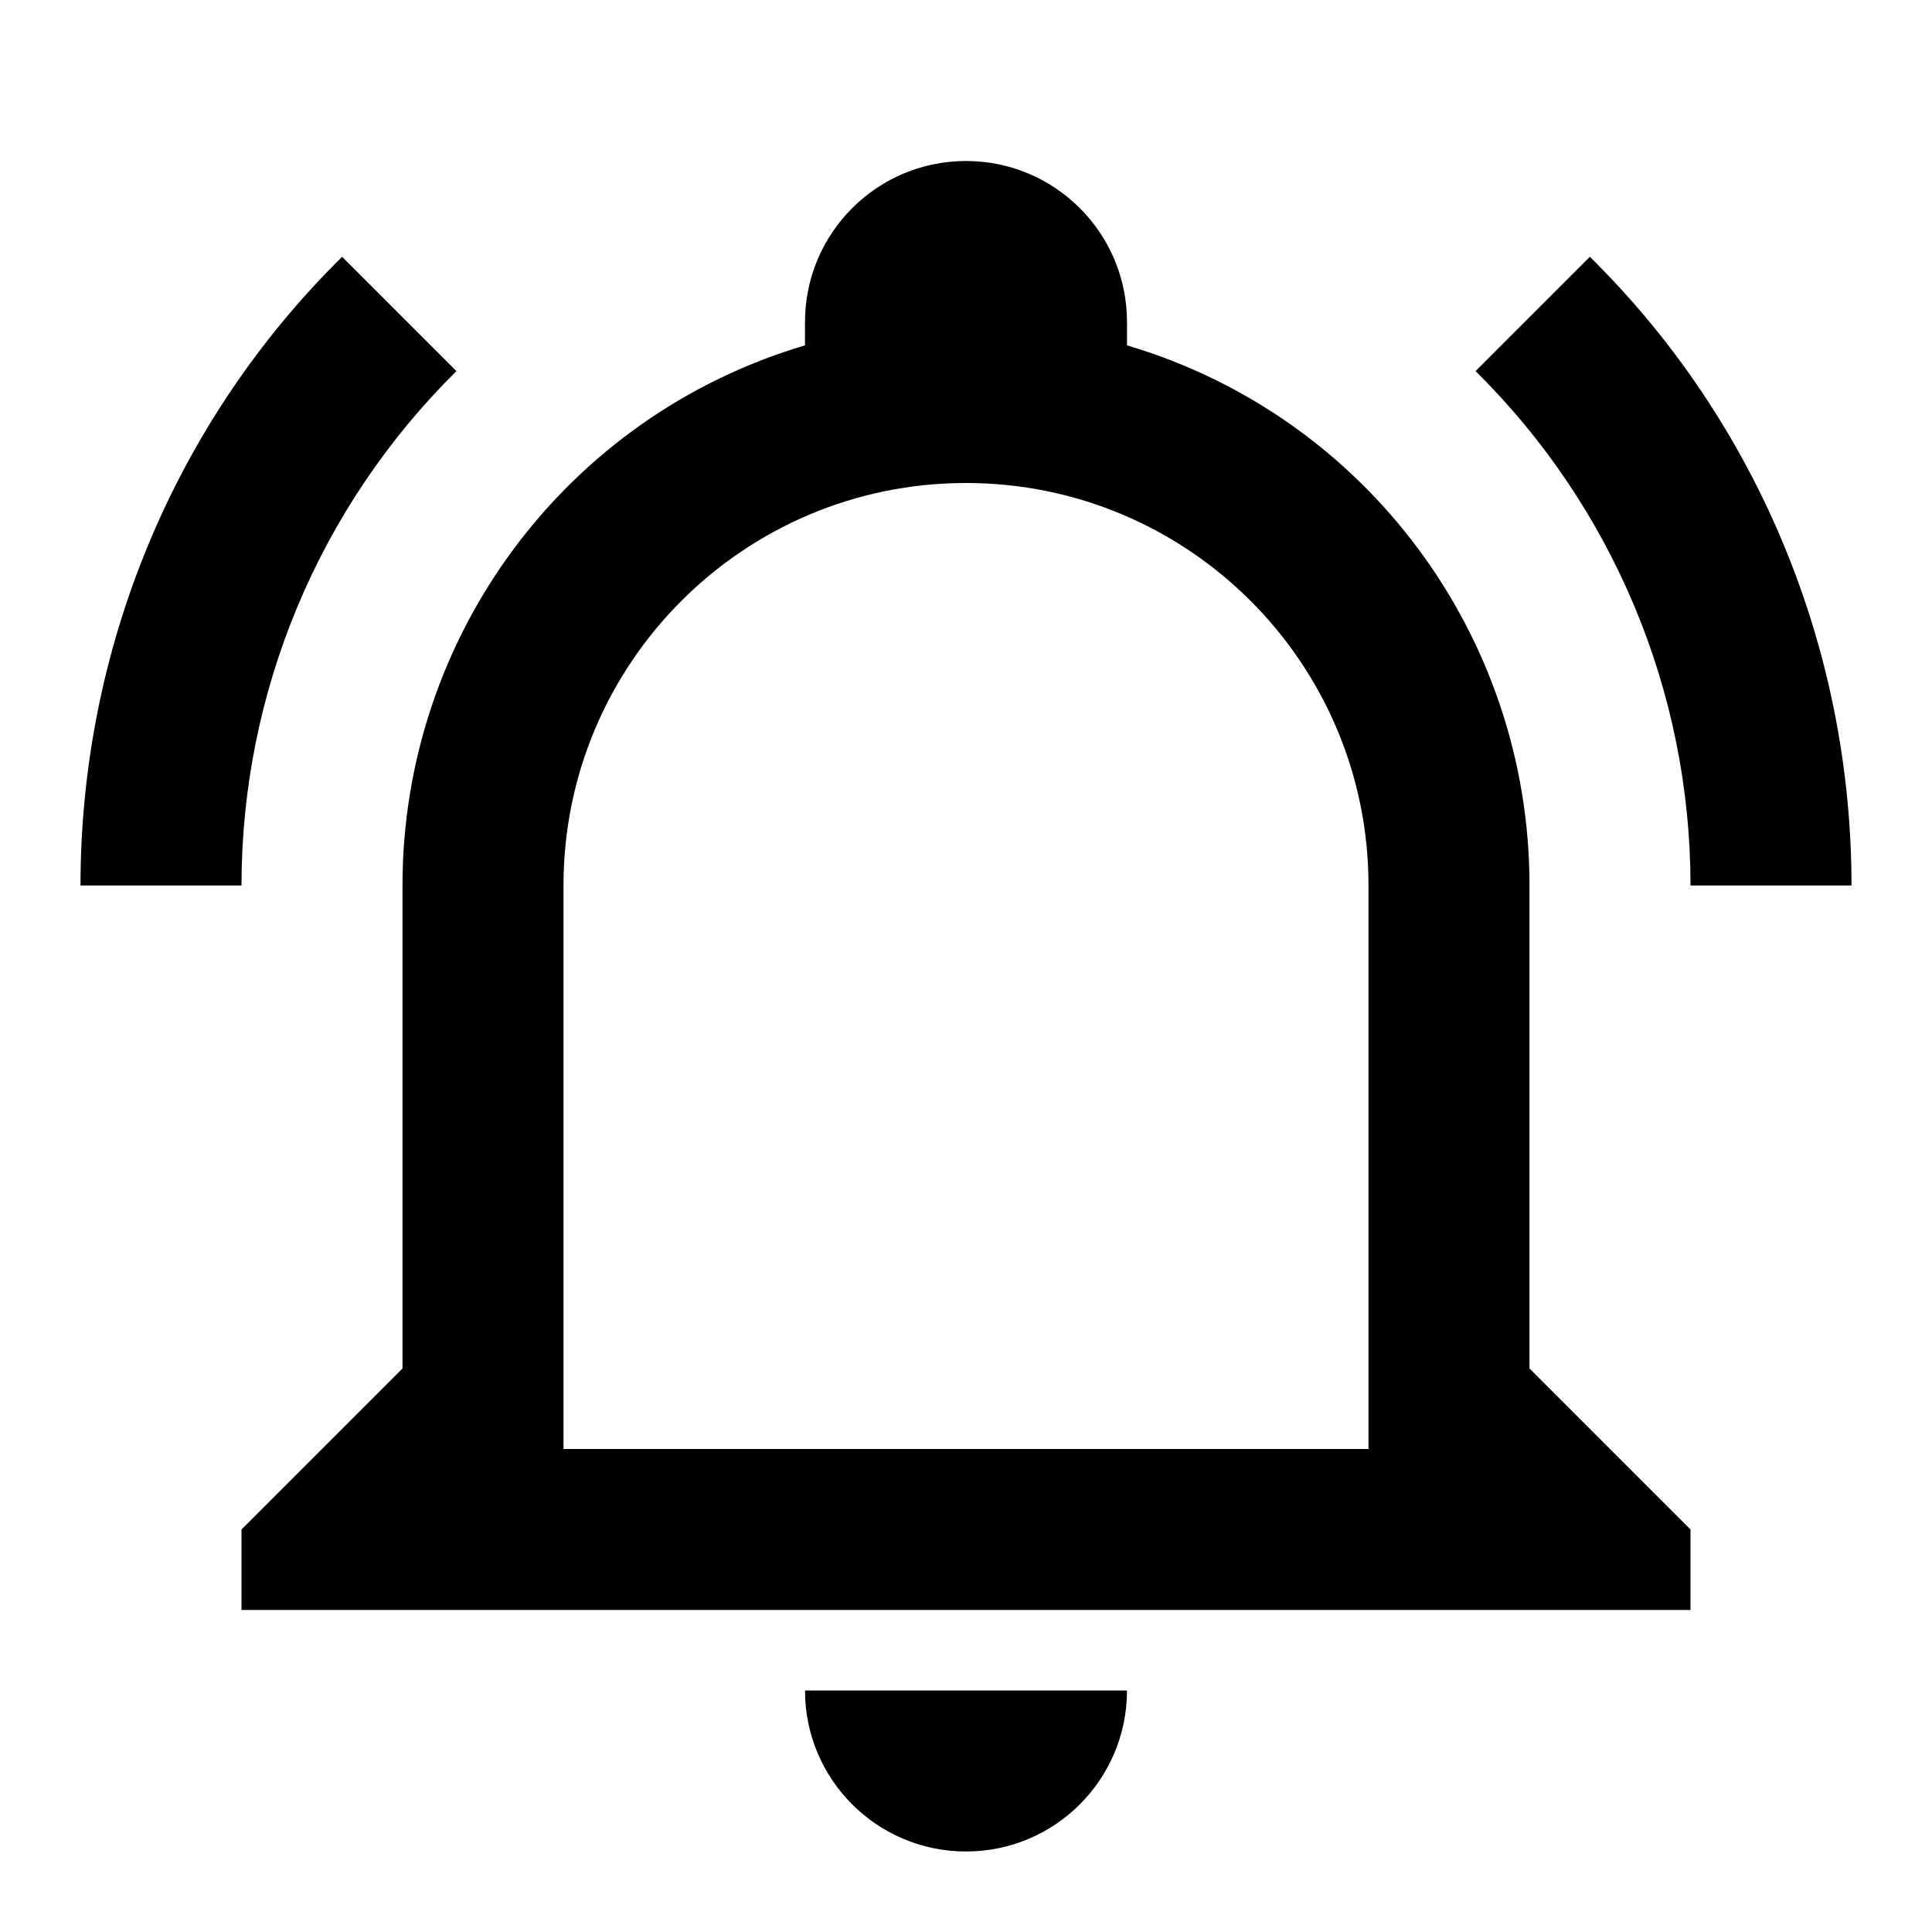
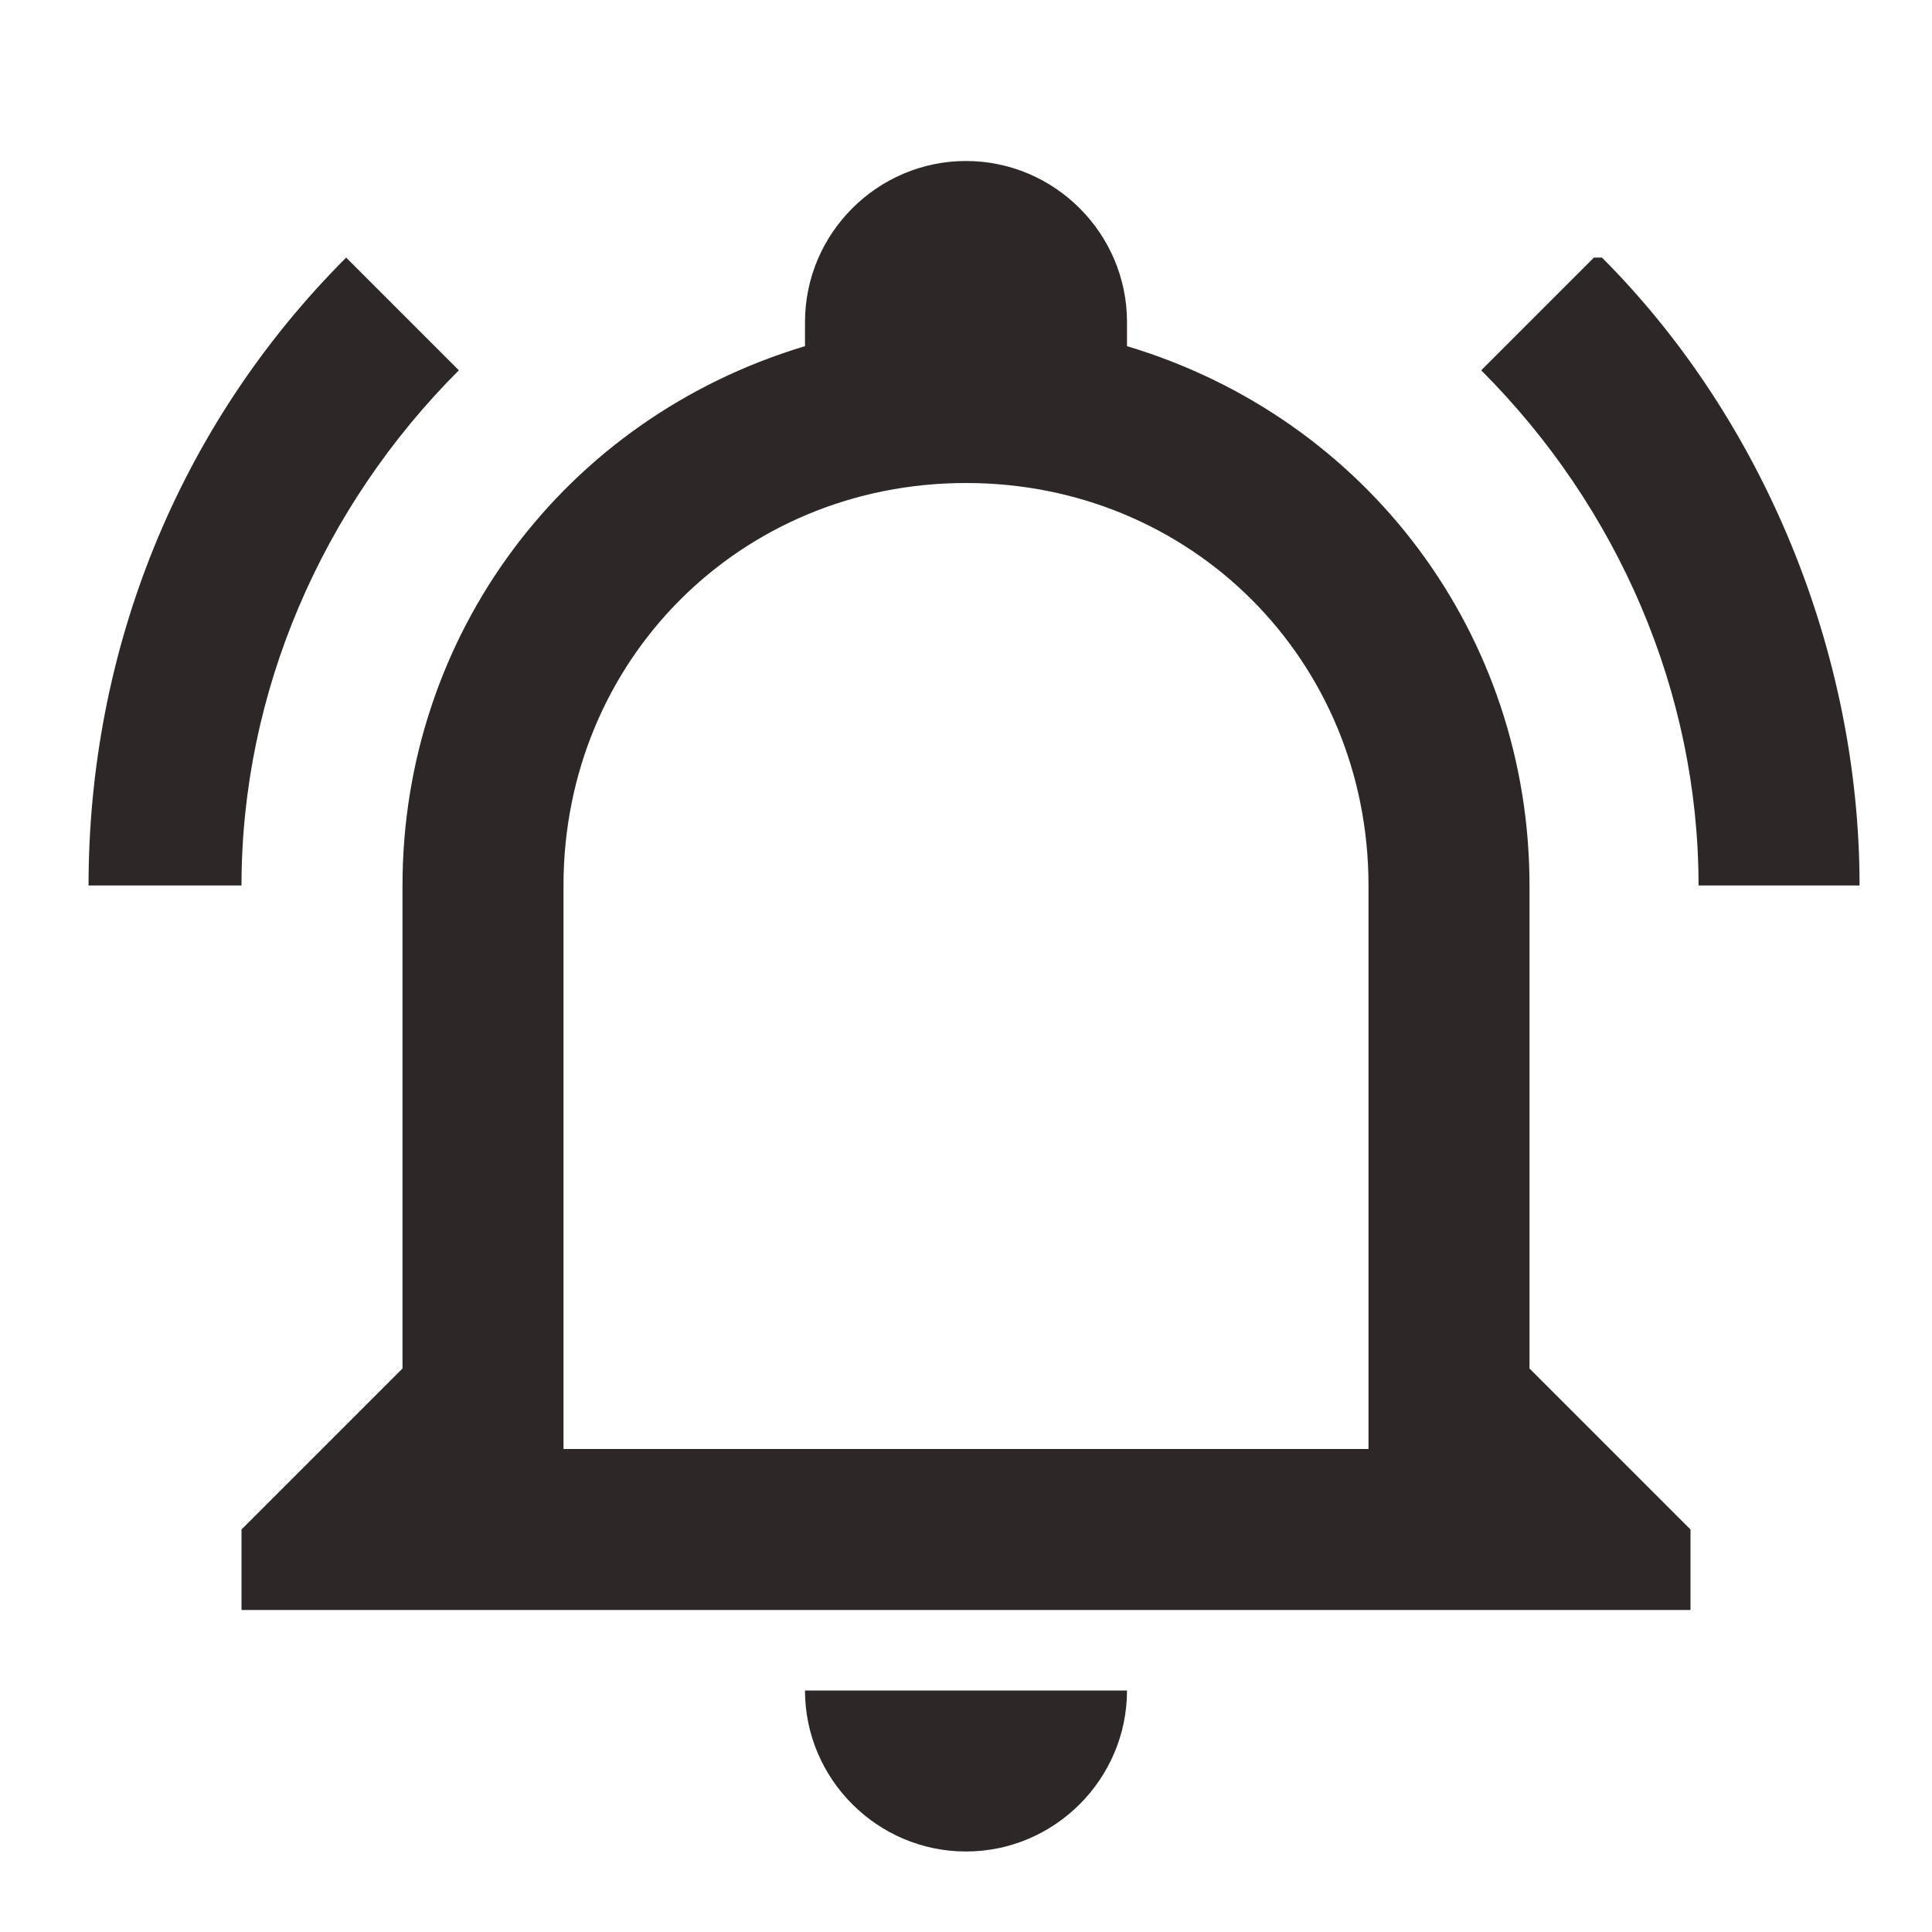
- <svg xmlns="http://www.w3.org/2000/svg" viewBox="0 0 24 24">
-   <path d="M10,21H14A2,2 0 0,1 12,23A2,2 0 0,1 10,21M21,19V20H3V19L5,17V11C5,7.9 7.03,5.17 10,4.29C10,4.19 10,4.1 10,4A2,2 0 0,1 12,2A2,2 0 0,1 14,4C14,4.1 14,4.19 14,4.29C16.97,5.17 19,7.9 19,11V17L21,19M17,11A5,5 0 0,0 12,6A5,5 0 0,0 7,11V18H17V11M19.75,3.19L18.33,4.61C20.04,6.3 21,8.6 21,11H23C23,8.07 21.84,5.25 19.75,3.19M1,11H3C3,8.6 3.96,6.3 5.67,4.61L4.25,3.19C2.16,5.25 1,8.07 1,11Z" />
+ <svg xmlns="http://www.w3.org/2000/svg" id="Layer_1" data-name="Layer 1" version="1.1" viewBox="0 0 24 24">
+   <defs>
+     <style>
+       .cls-1 {
+         fill: #2d2827;
+         stroke-width: 0px;
+       }
+     </style>
+   </defs>
+   <path class="cls-1" d="M10,21h4c0,1.1-.9,2-2,2s-2-.9-2-2M21,19v1H3v-1l2-2v-6c0-3.1,2-5.8,5-6.7v-.3c0-1.1.9-2,2-2s2,.9,2,2v.3c3,.9,5,3.6,5,6.7v6l2,2M17,11c0-2.8-2.2-5-5-5s-5,2.2-5,5v7h10v-7M19.8,3.2l-1.4,1.4c1.7,1.7,2.7,4,2.7,6.4h2c0-2.9-1.2-5.8-3.2-7.8M1,11h2c0-2.4,1-4.7,2.7-6.4l-1.4-1.4c-2.1,2.1-3.2,4.9-3.2,7.8Z" />
</svg>
